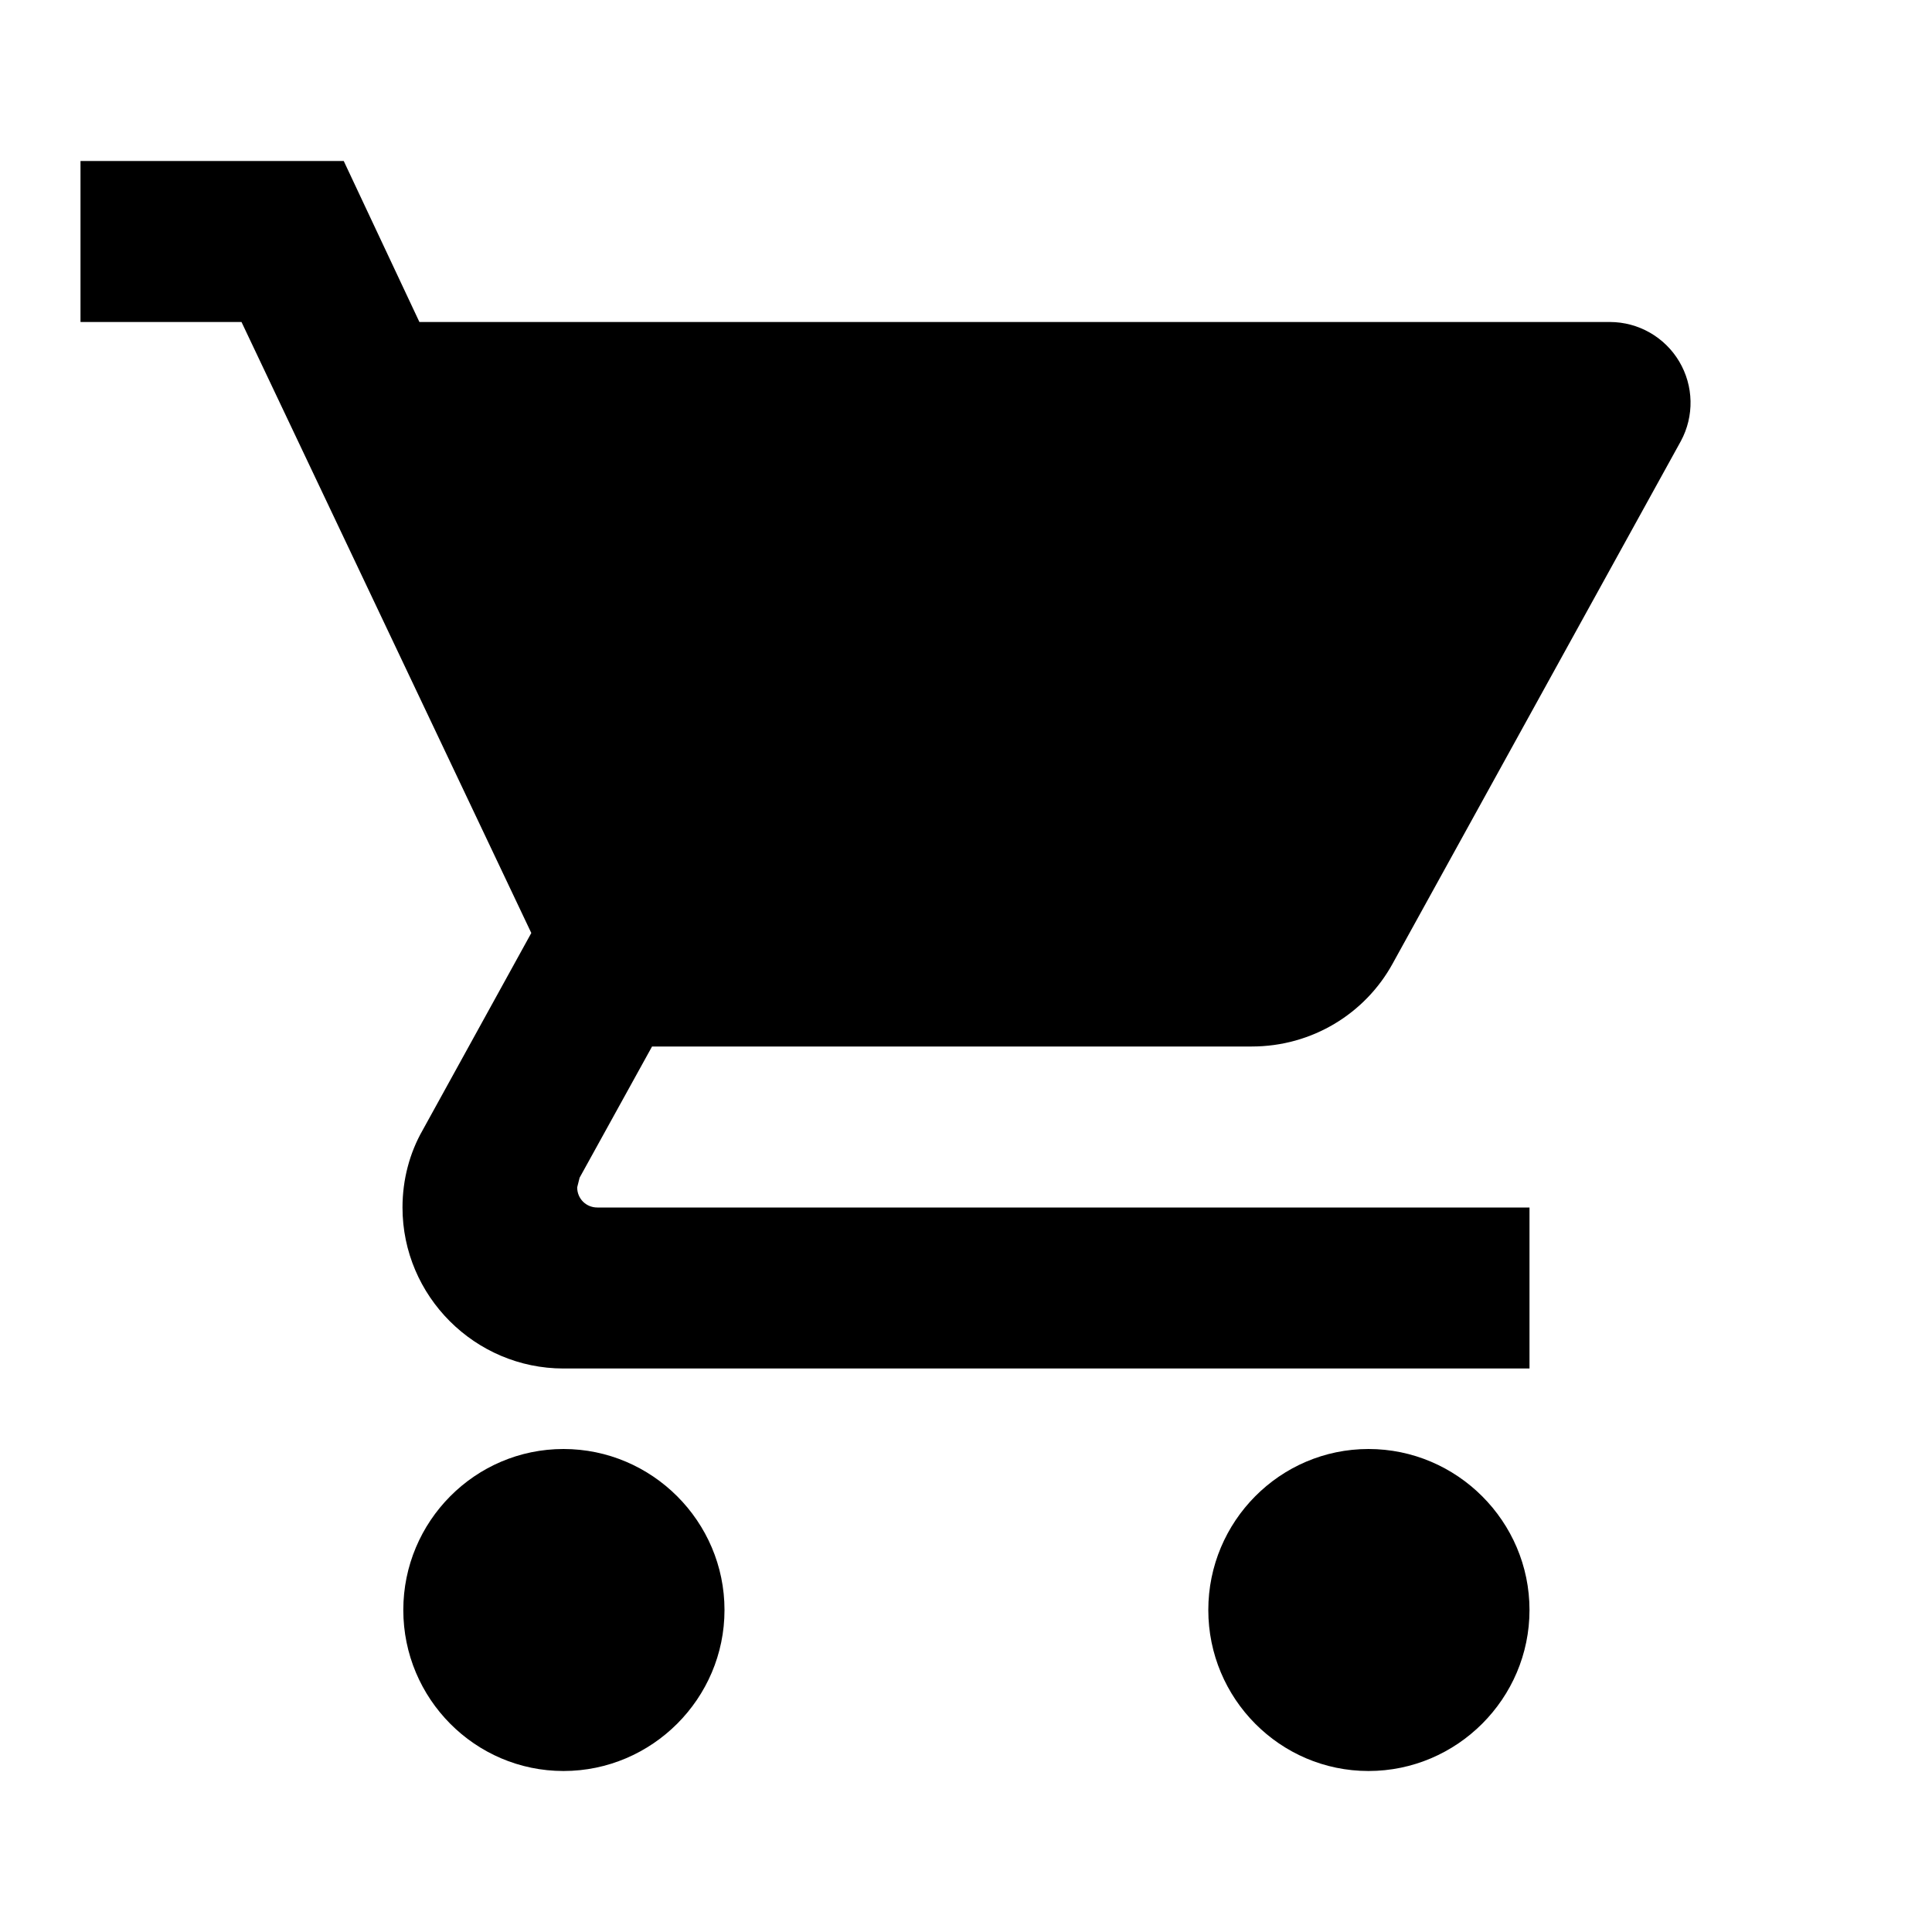
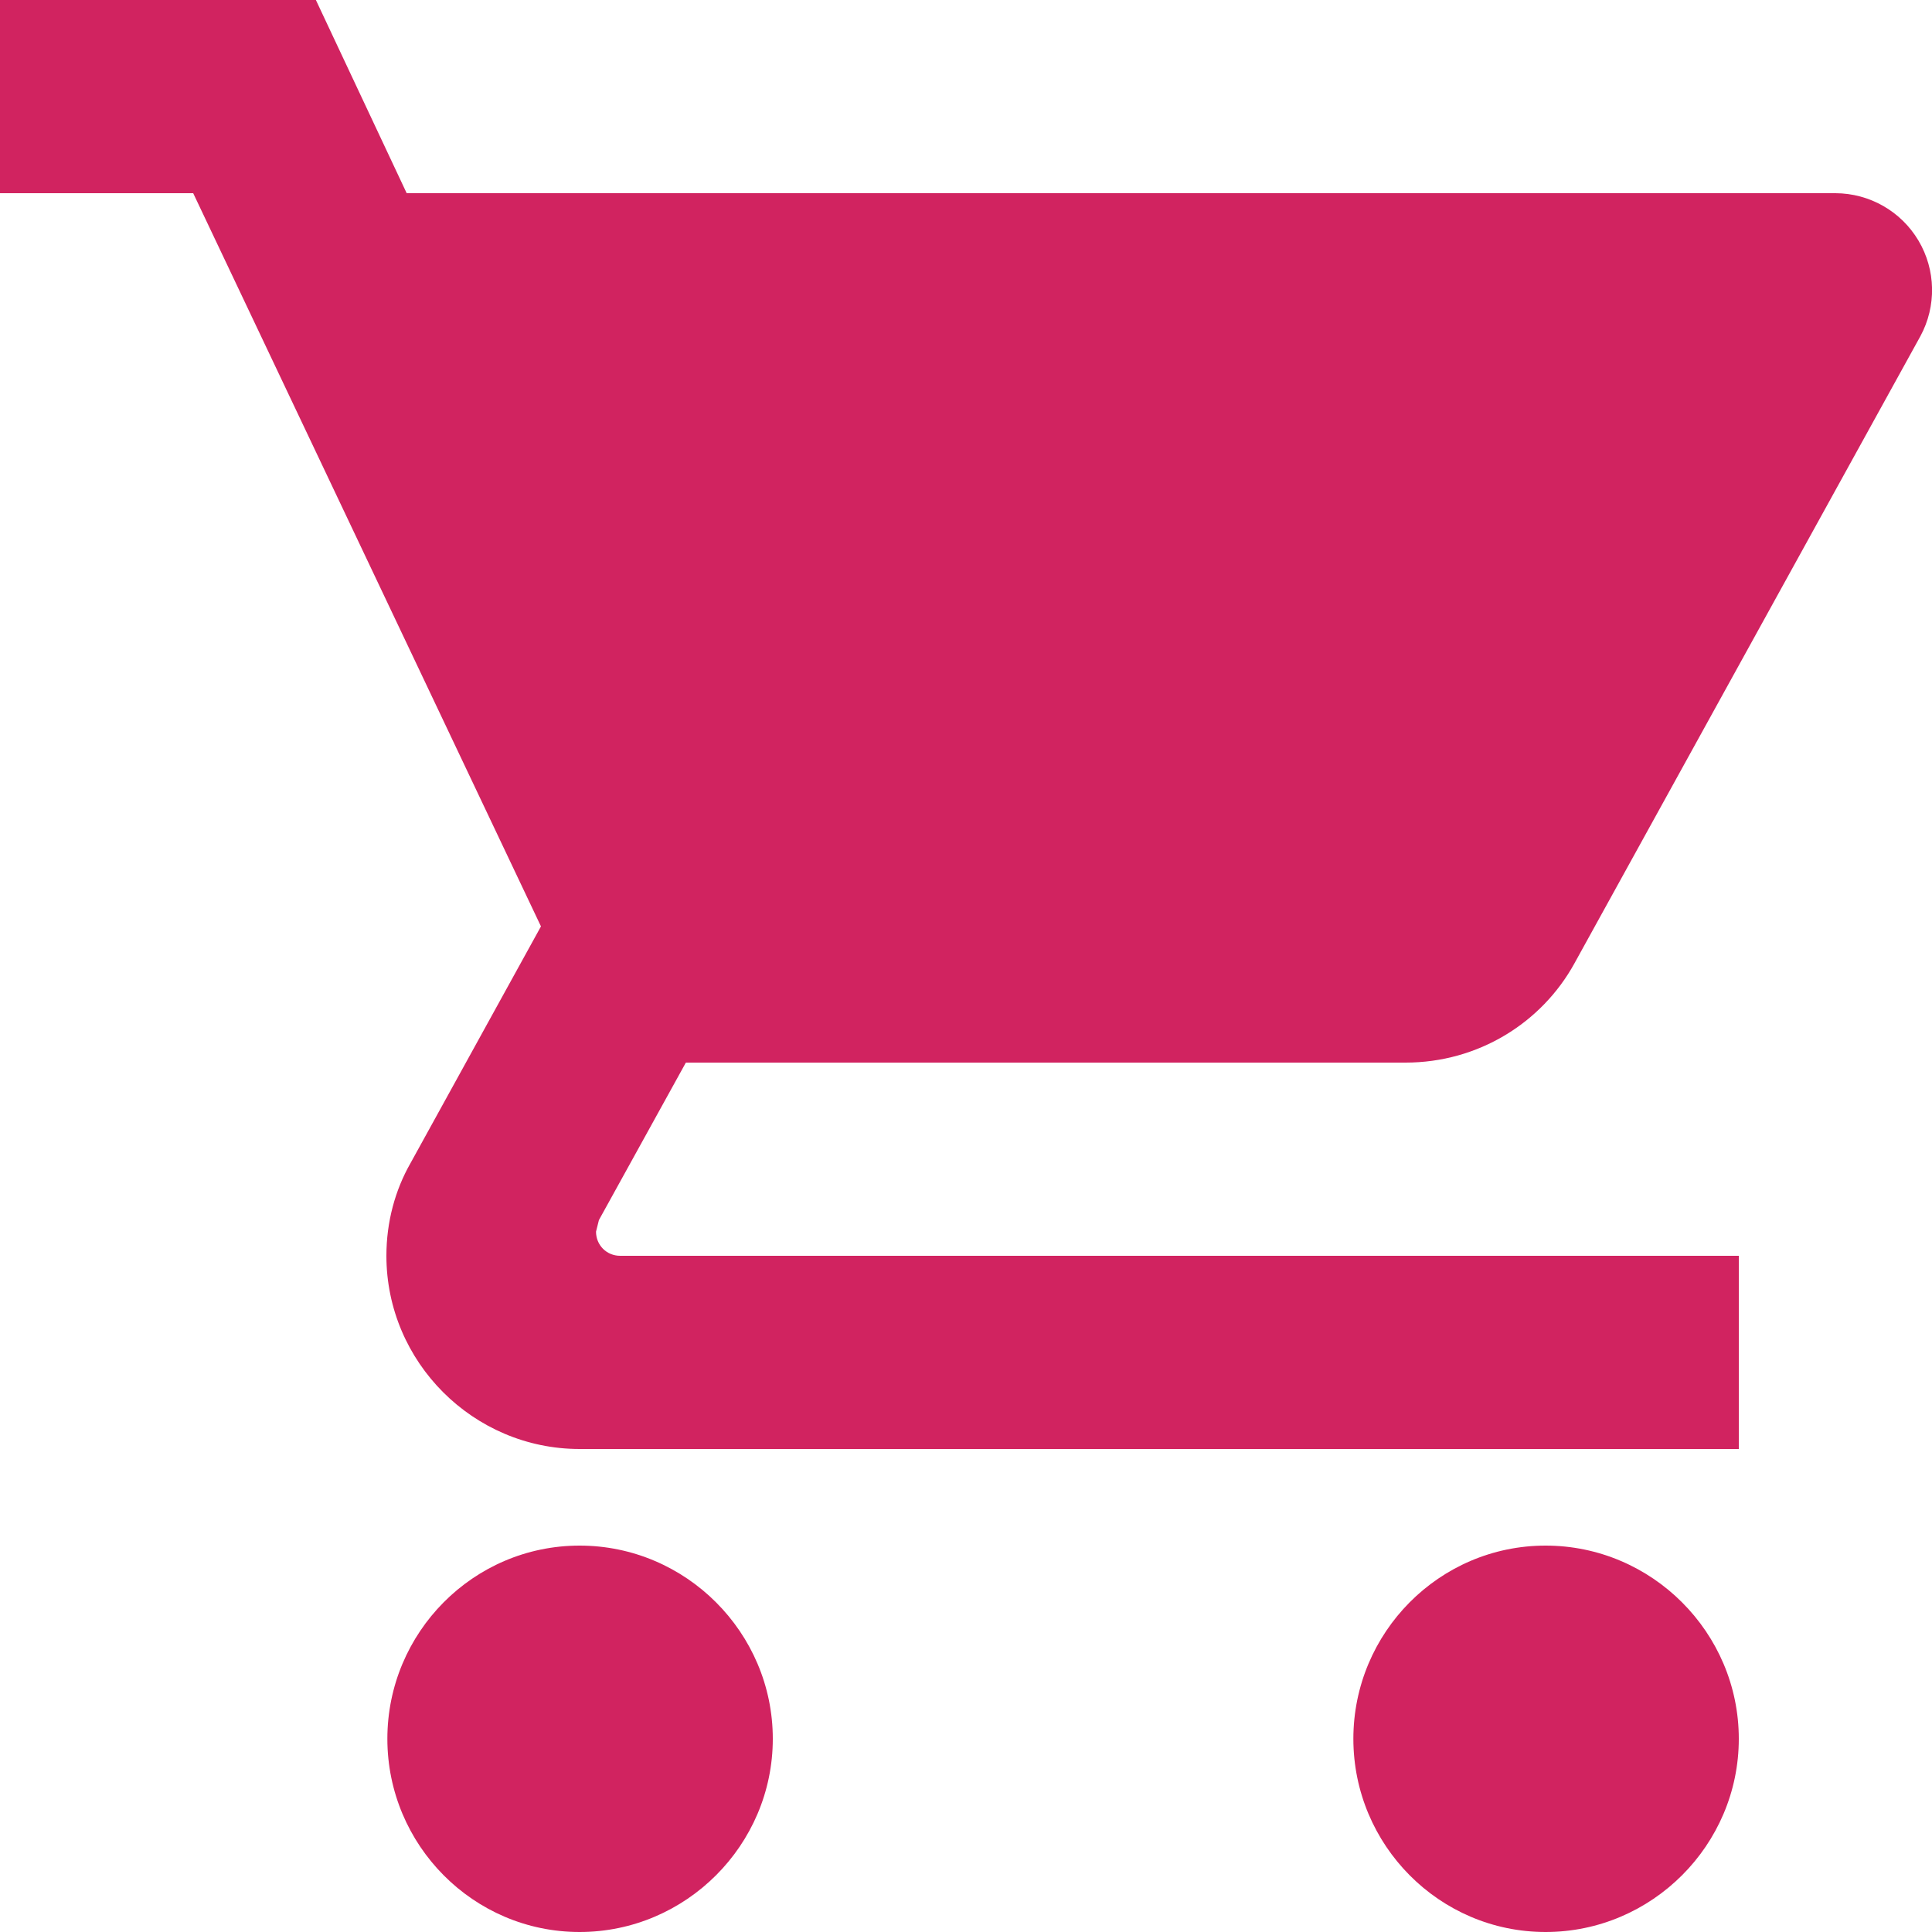
- <svg xmlns="http://www.w3.org/2000/svg" version="1.1" id="Layer_1" focusable="false" x="0px" y="0px" viewBox="0 0 24 24" style="enable-background:new 0 0 24 24;" xml:space="preserve">
-   <path d="M7 18c-1.1 0-1.99.9-1.99 2S5.9 22 7 22s2-.9 2-2-.9-2-2-2zM1 2v2h2l3.6 7.59-1.35 2.45c-.16.28-.25.61-.25.96 0 1.1.9 2 2 2h12v-2H7.42c-.14 0-.25-.11-.25-.25l.03-.12.9-1.63h7.45c.75 0 1.41-.41 1.75-1.03l3.58-6.49A1.003 1.003 0 0 0 20 4H5.21l-.94-2H1zm16 16c-1.1 0-1.99.9-1.99 2s.89 2 1.99 2 2-.9 2-2-.9-2-2-2z" />
+ <svg xmlns="http://www.w3.org/2000/svg" version="1.1" focusable="false" style="" xml:space="preserve" width="20" height="20">
+   <rect id="backgroundrect" width="100%" height="100%" x="0" y="0" fill="none" stroke="none" />
+   <g class="currentLayer" style="">
+     <path d="M6,16 c-1.1,0 -1.99,0.9 -1.99,2 S4.9,20 6,20 s2,-0.9 2,-2 s-0.9,-2 -2,-2 zM0,0 v2 h2 l3.6,7.59 l-1.35,2.45 c-0.16,0.28 -0.25,0.61 -0.25,0.96 c0,1.1 0.9,2 2,2 h12 v-2 H6.42 c-0.14,0 -0.25,-0.11 -0.25,-0.25 l0.03,-0.12 l0.9,-1.63 h7.45 c0.75,0 1.41,-0.41 1.75,-1.03 l3.58,-6.49 A1.003,1.003 0 0 0 19,2 H4.21 l-0.94,-2 H0 zm16,16 c-1.1,0 -1.99,0.9 -1.99,2 s0.89,2 1.99,2 s2,-0.9 2,-2 s-0.9,-2 -2,-2 z" id="svg_1" class="" fill="#d12360" fill-opacity="1" />
+   </g>
</svg>
